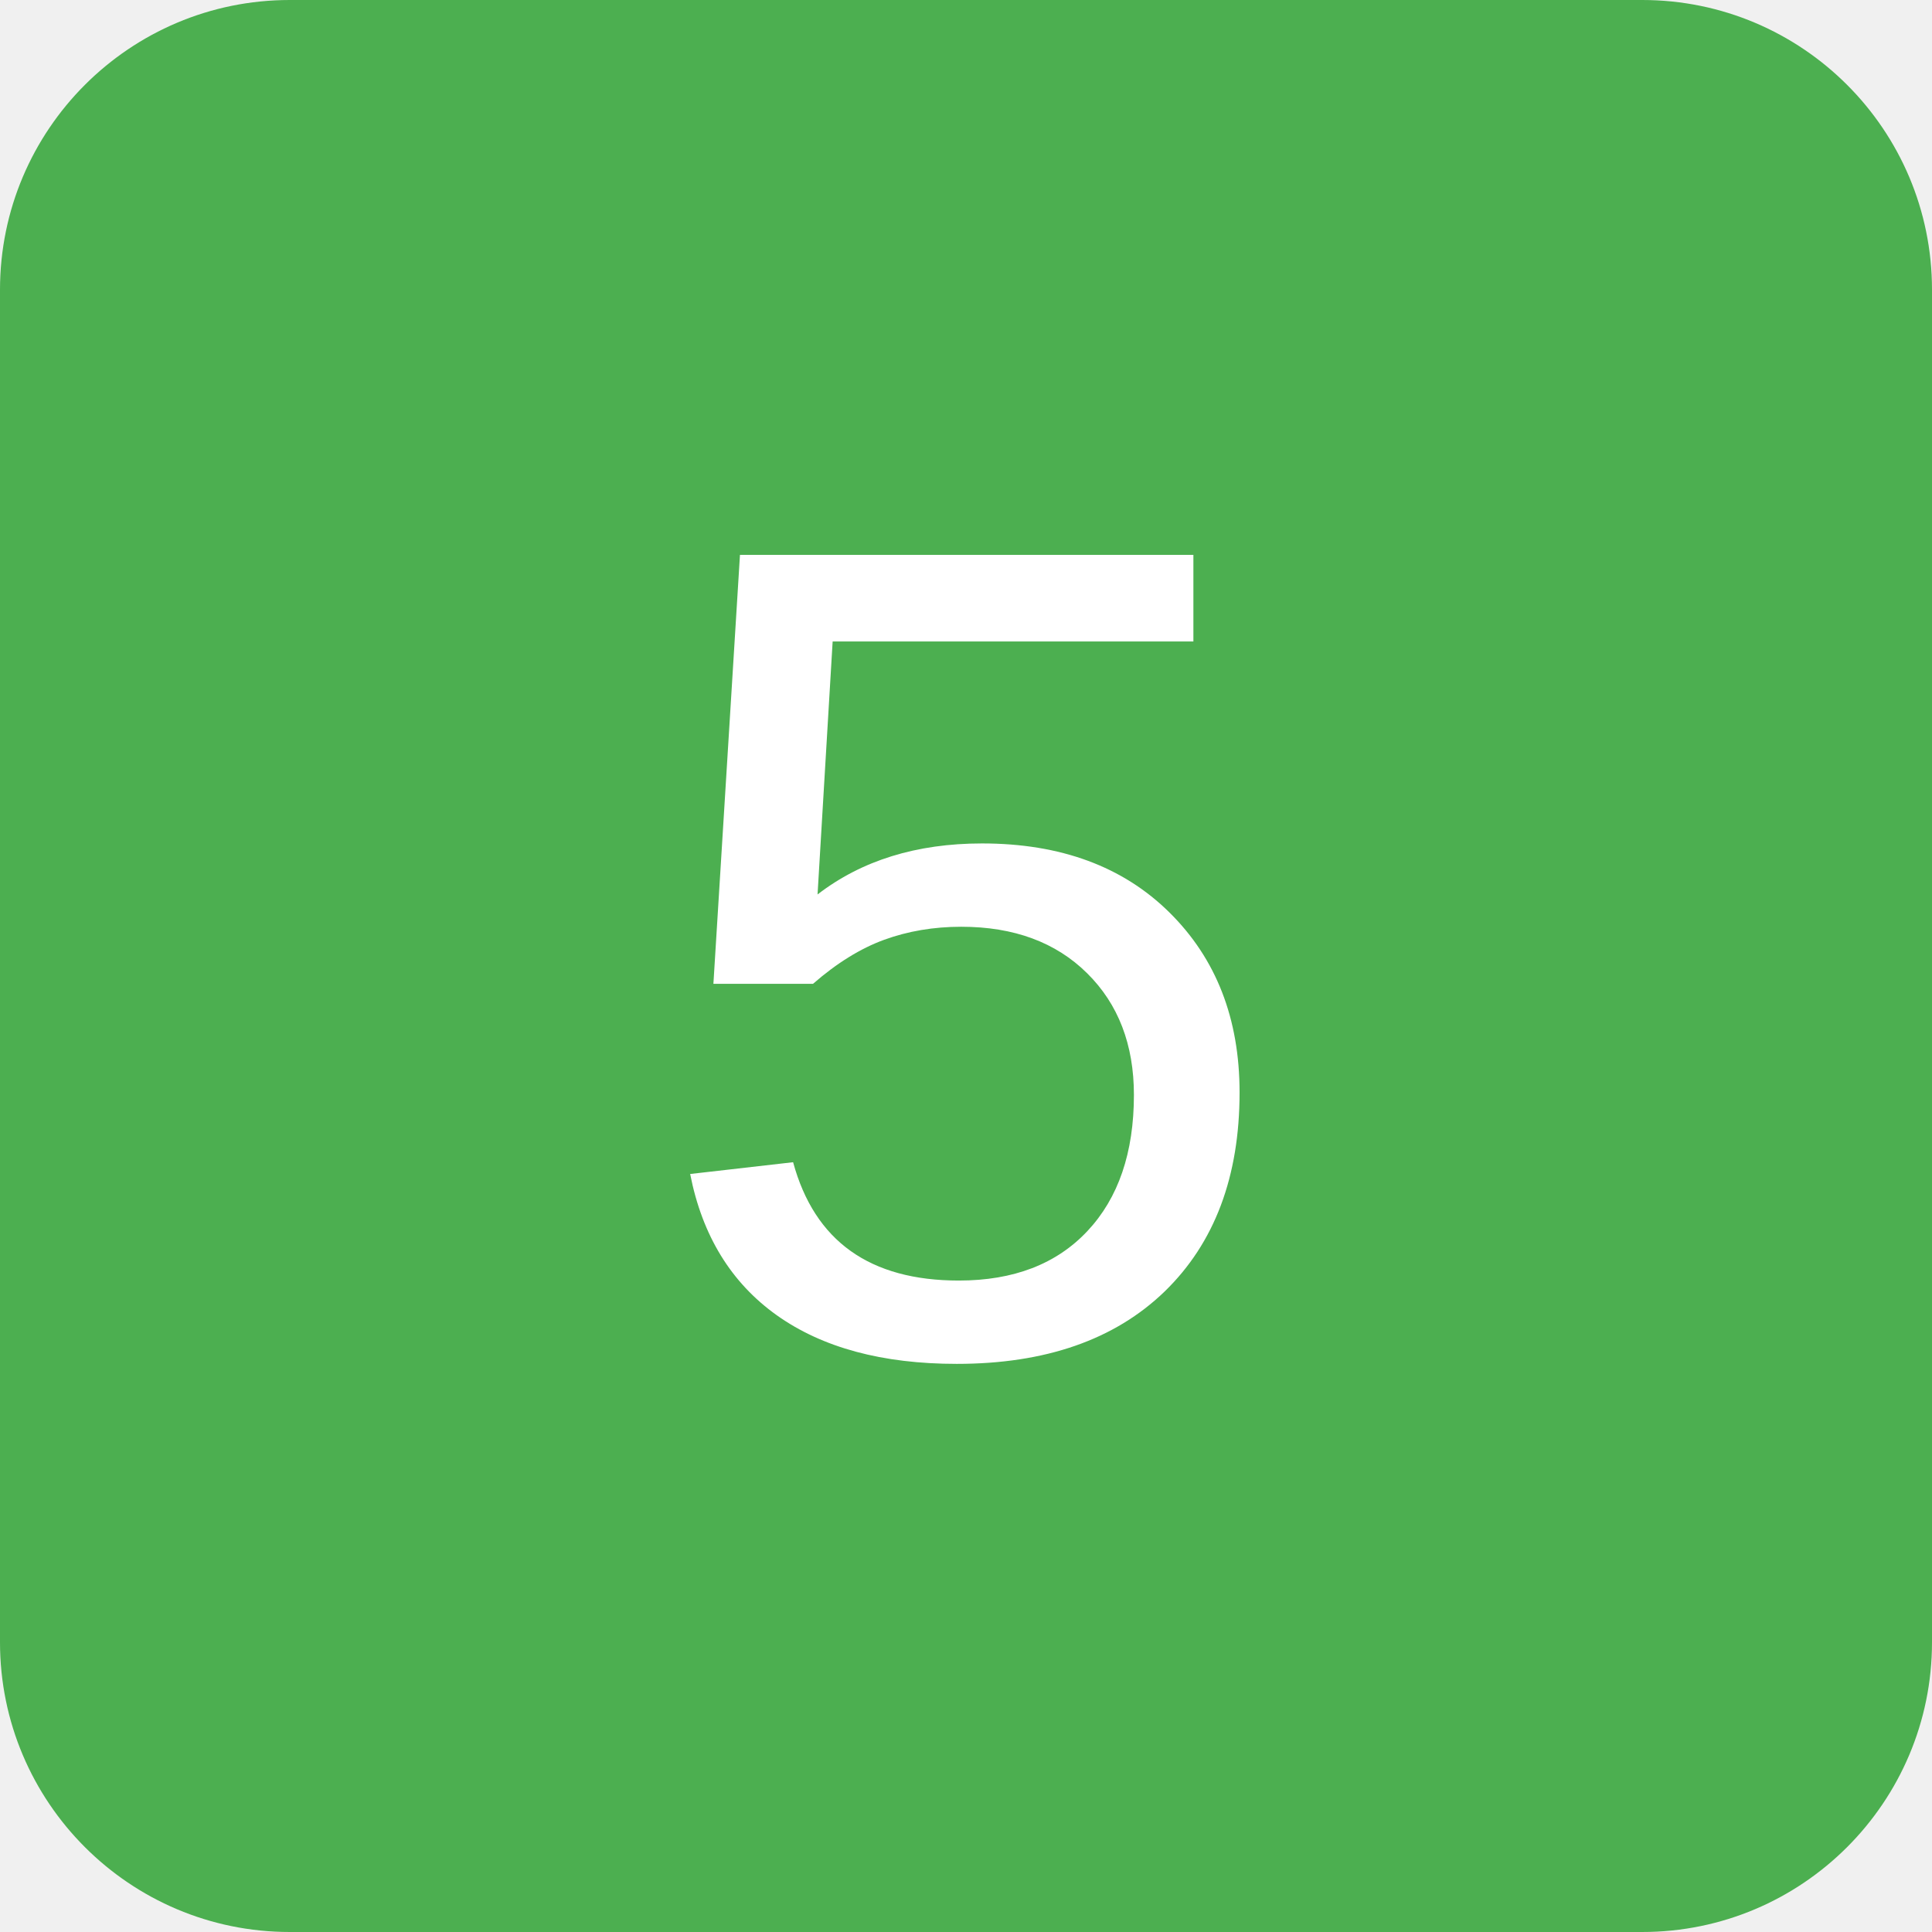
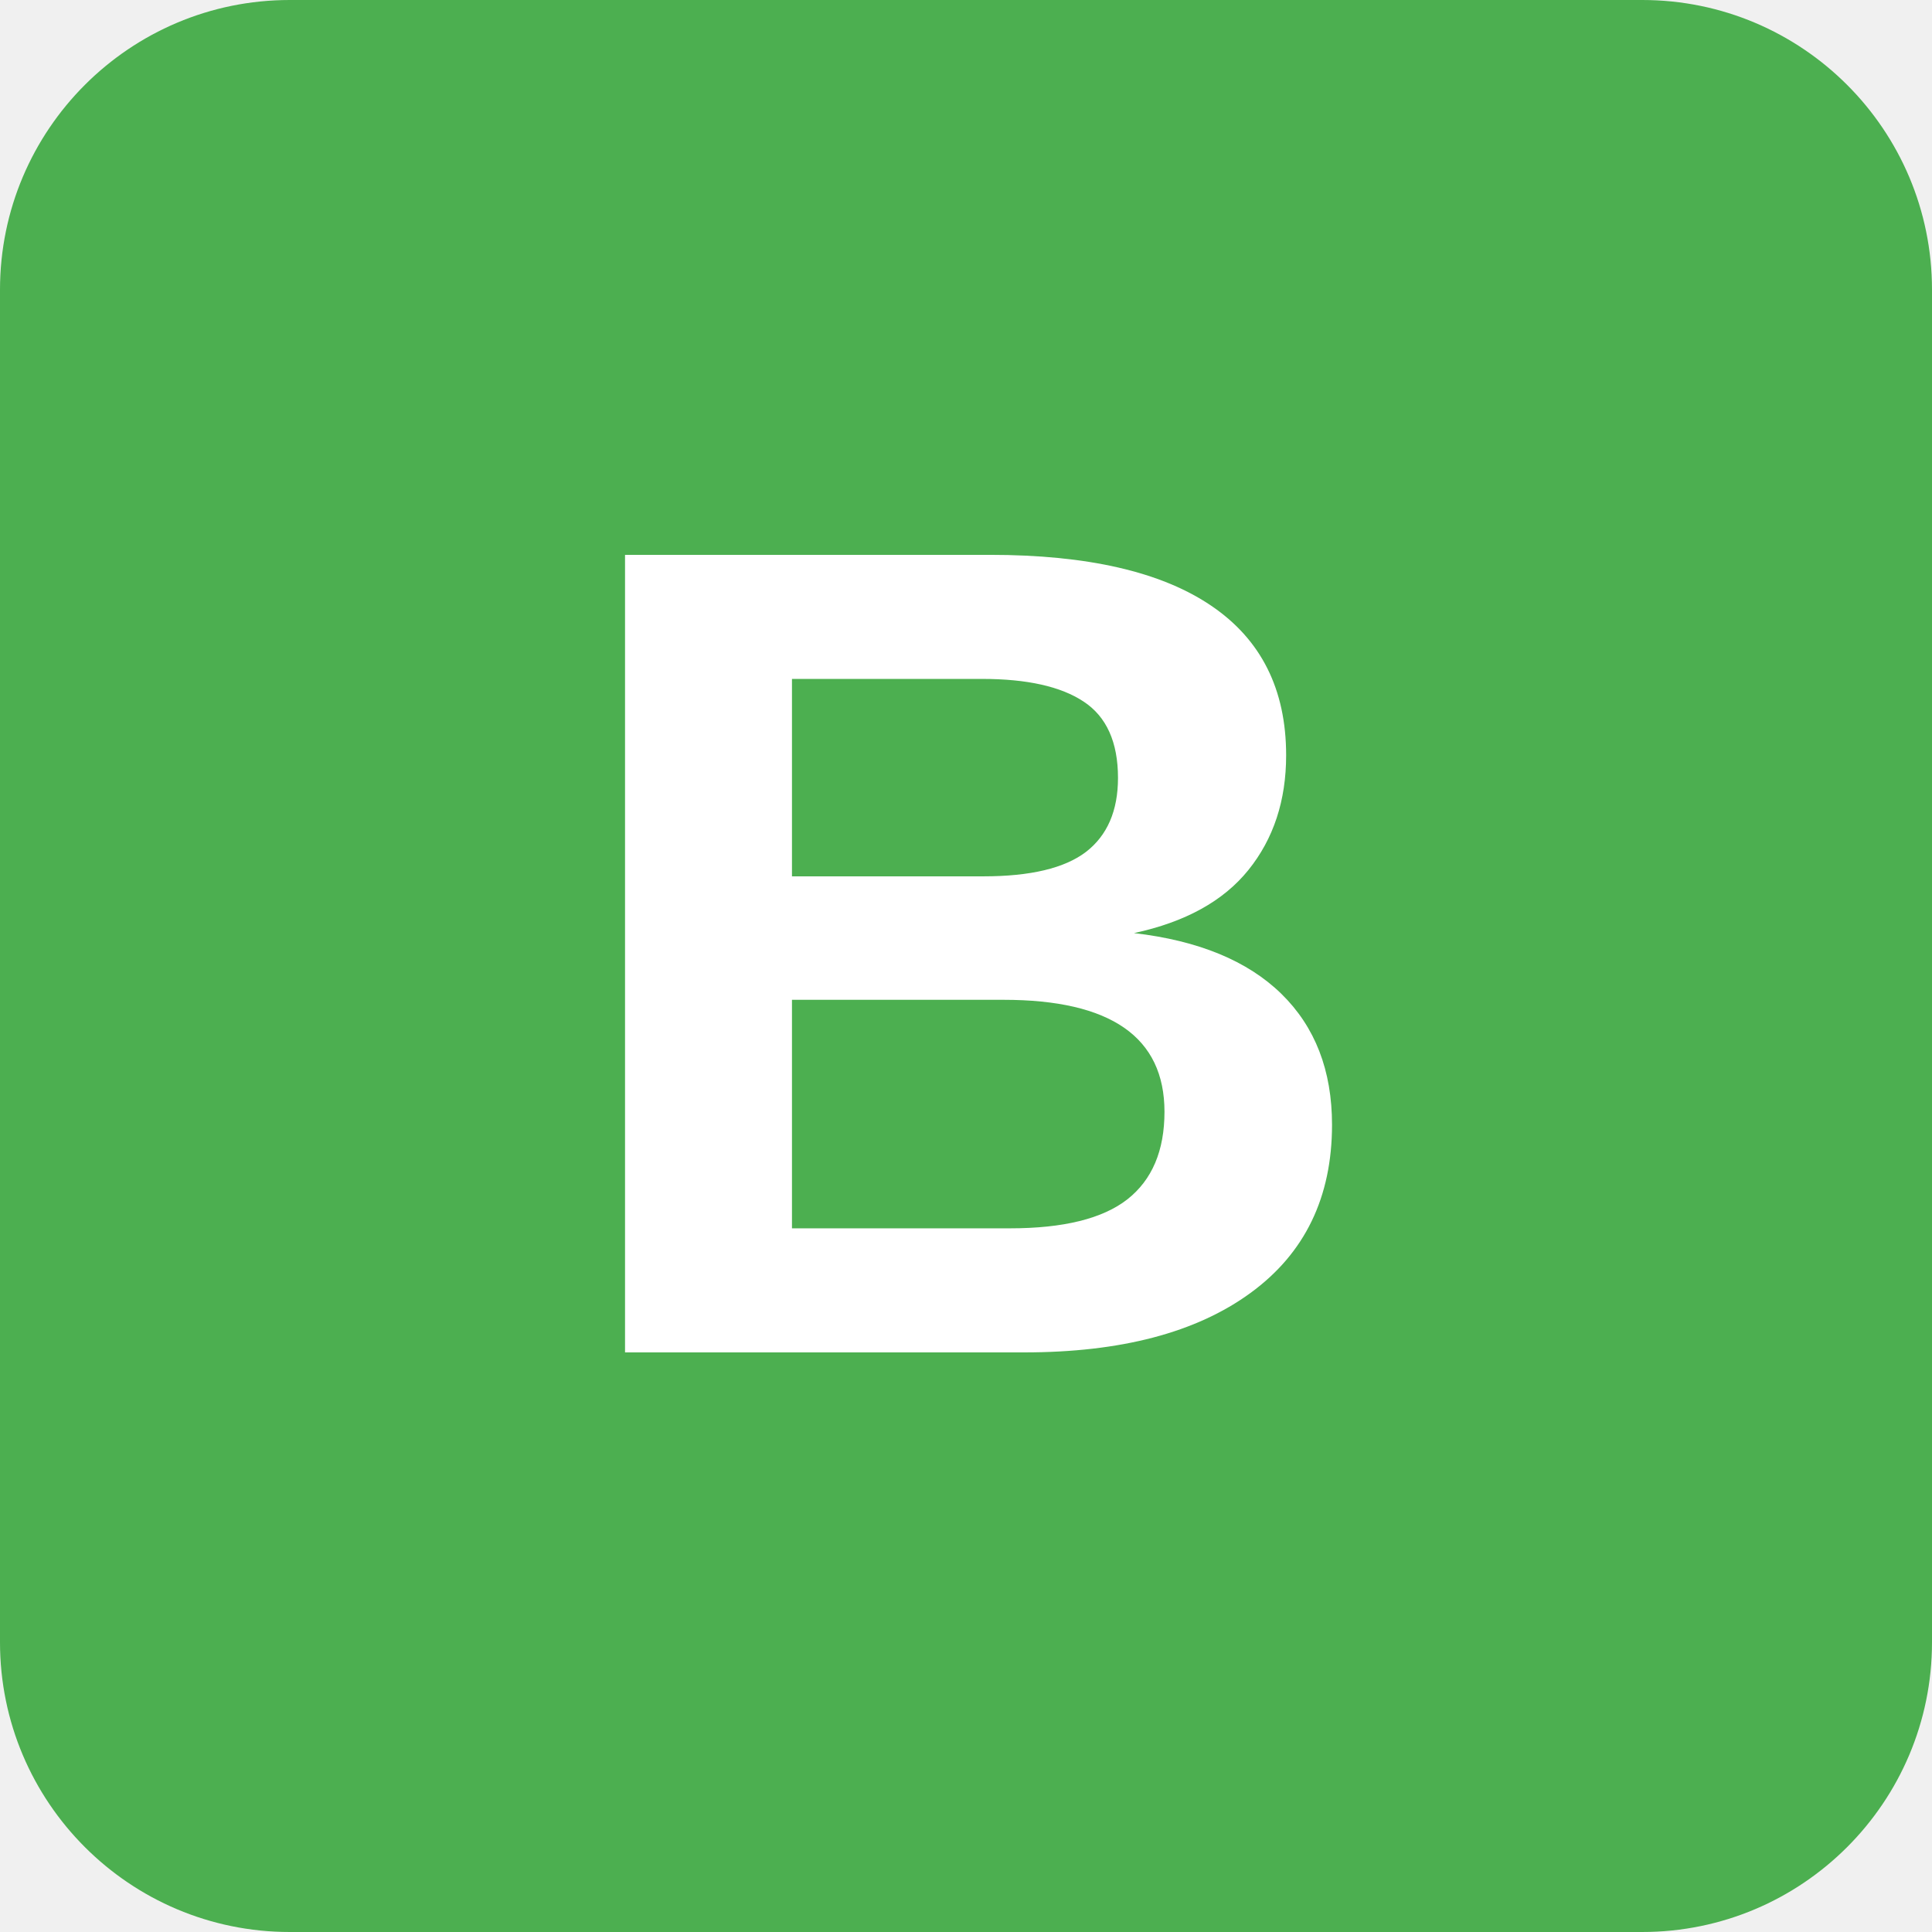
<svg xmlns="http://www.w3.org/2000/svg" viewBox="0 0 100 100">
  <rect width="100" height="100" rx="15" ry="15" fill="#4CAF50" />
-   <text x="50" y="70" font-size="60" text-anchor="middle" fill="#FFFFFF" font-family="Arial, sans-serif">5</text>
+   <text x="50" y="70" font-size="60" font-weight="Bold" text-anchor="middle" fill="#FFFFFF" font-family="Arial, sans-serif">B</text>
</svg>
